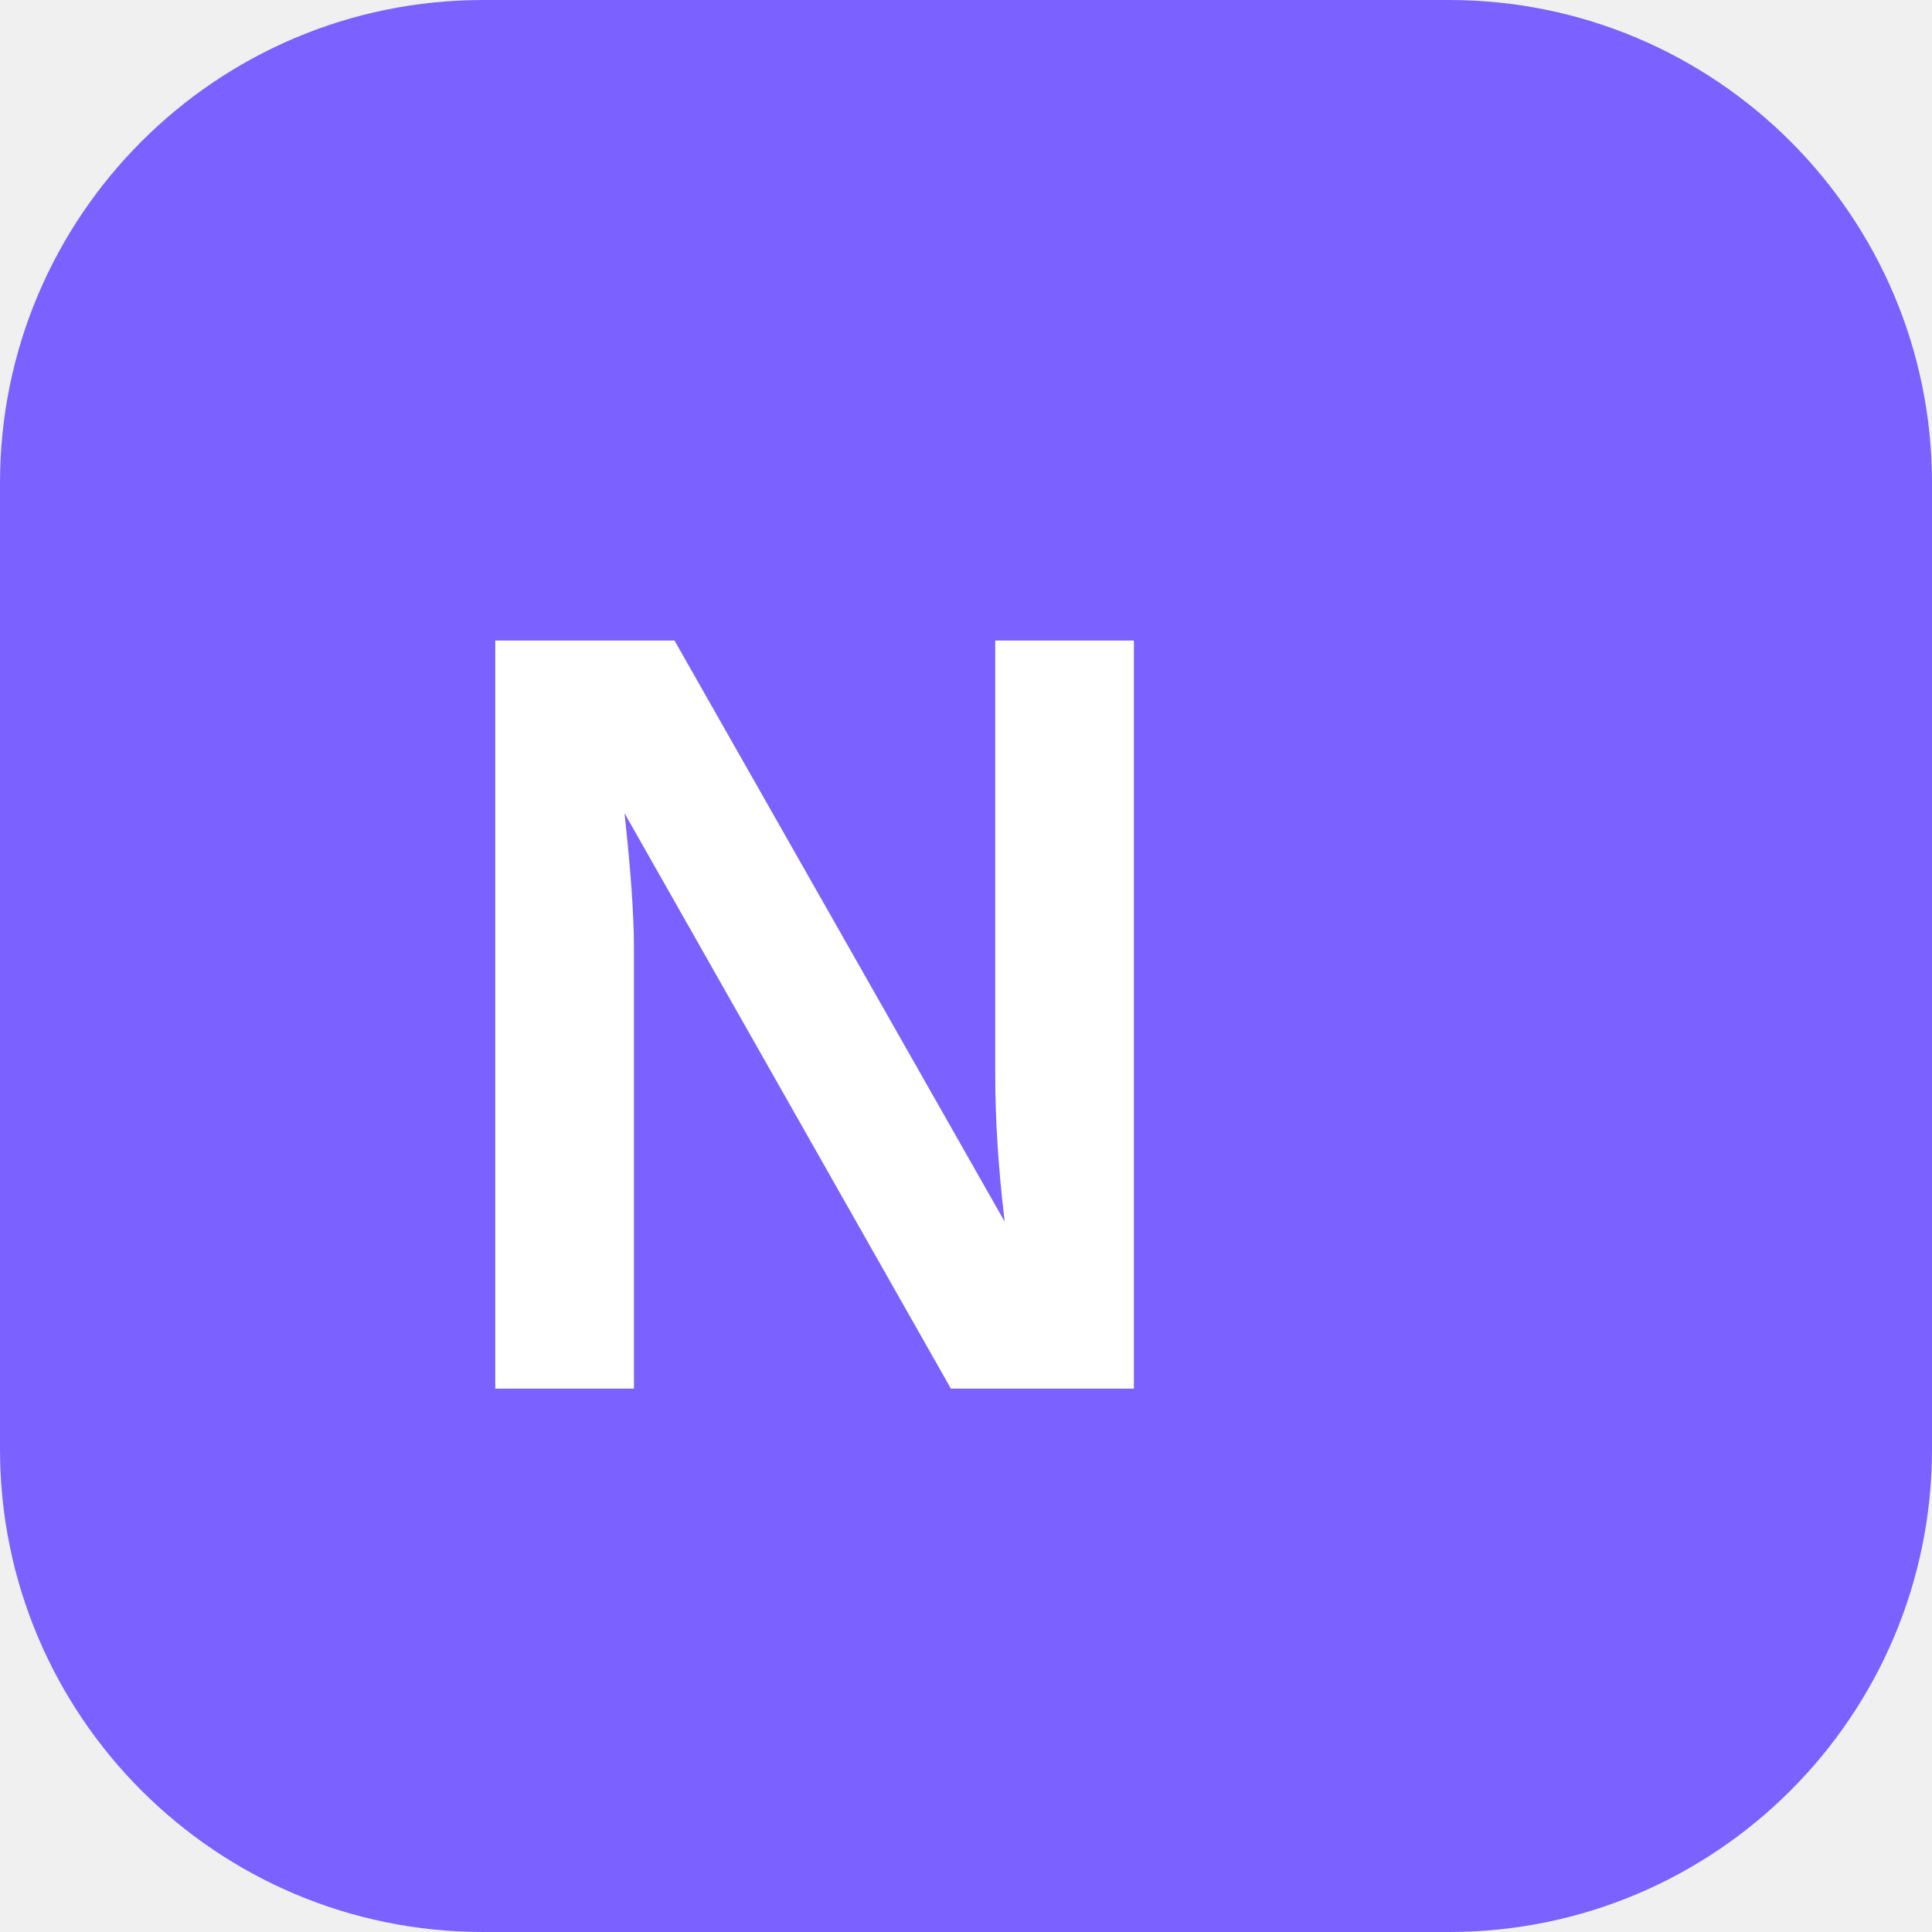
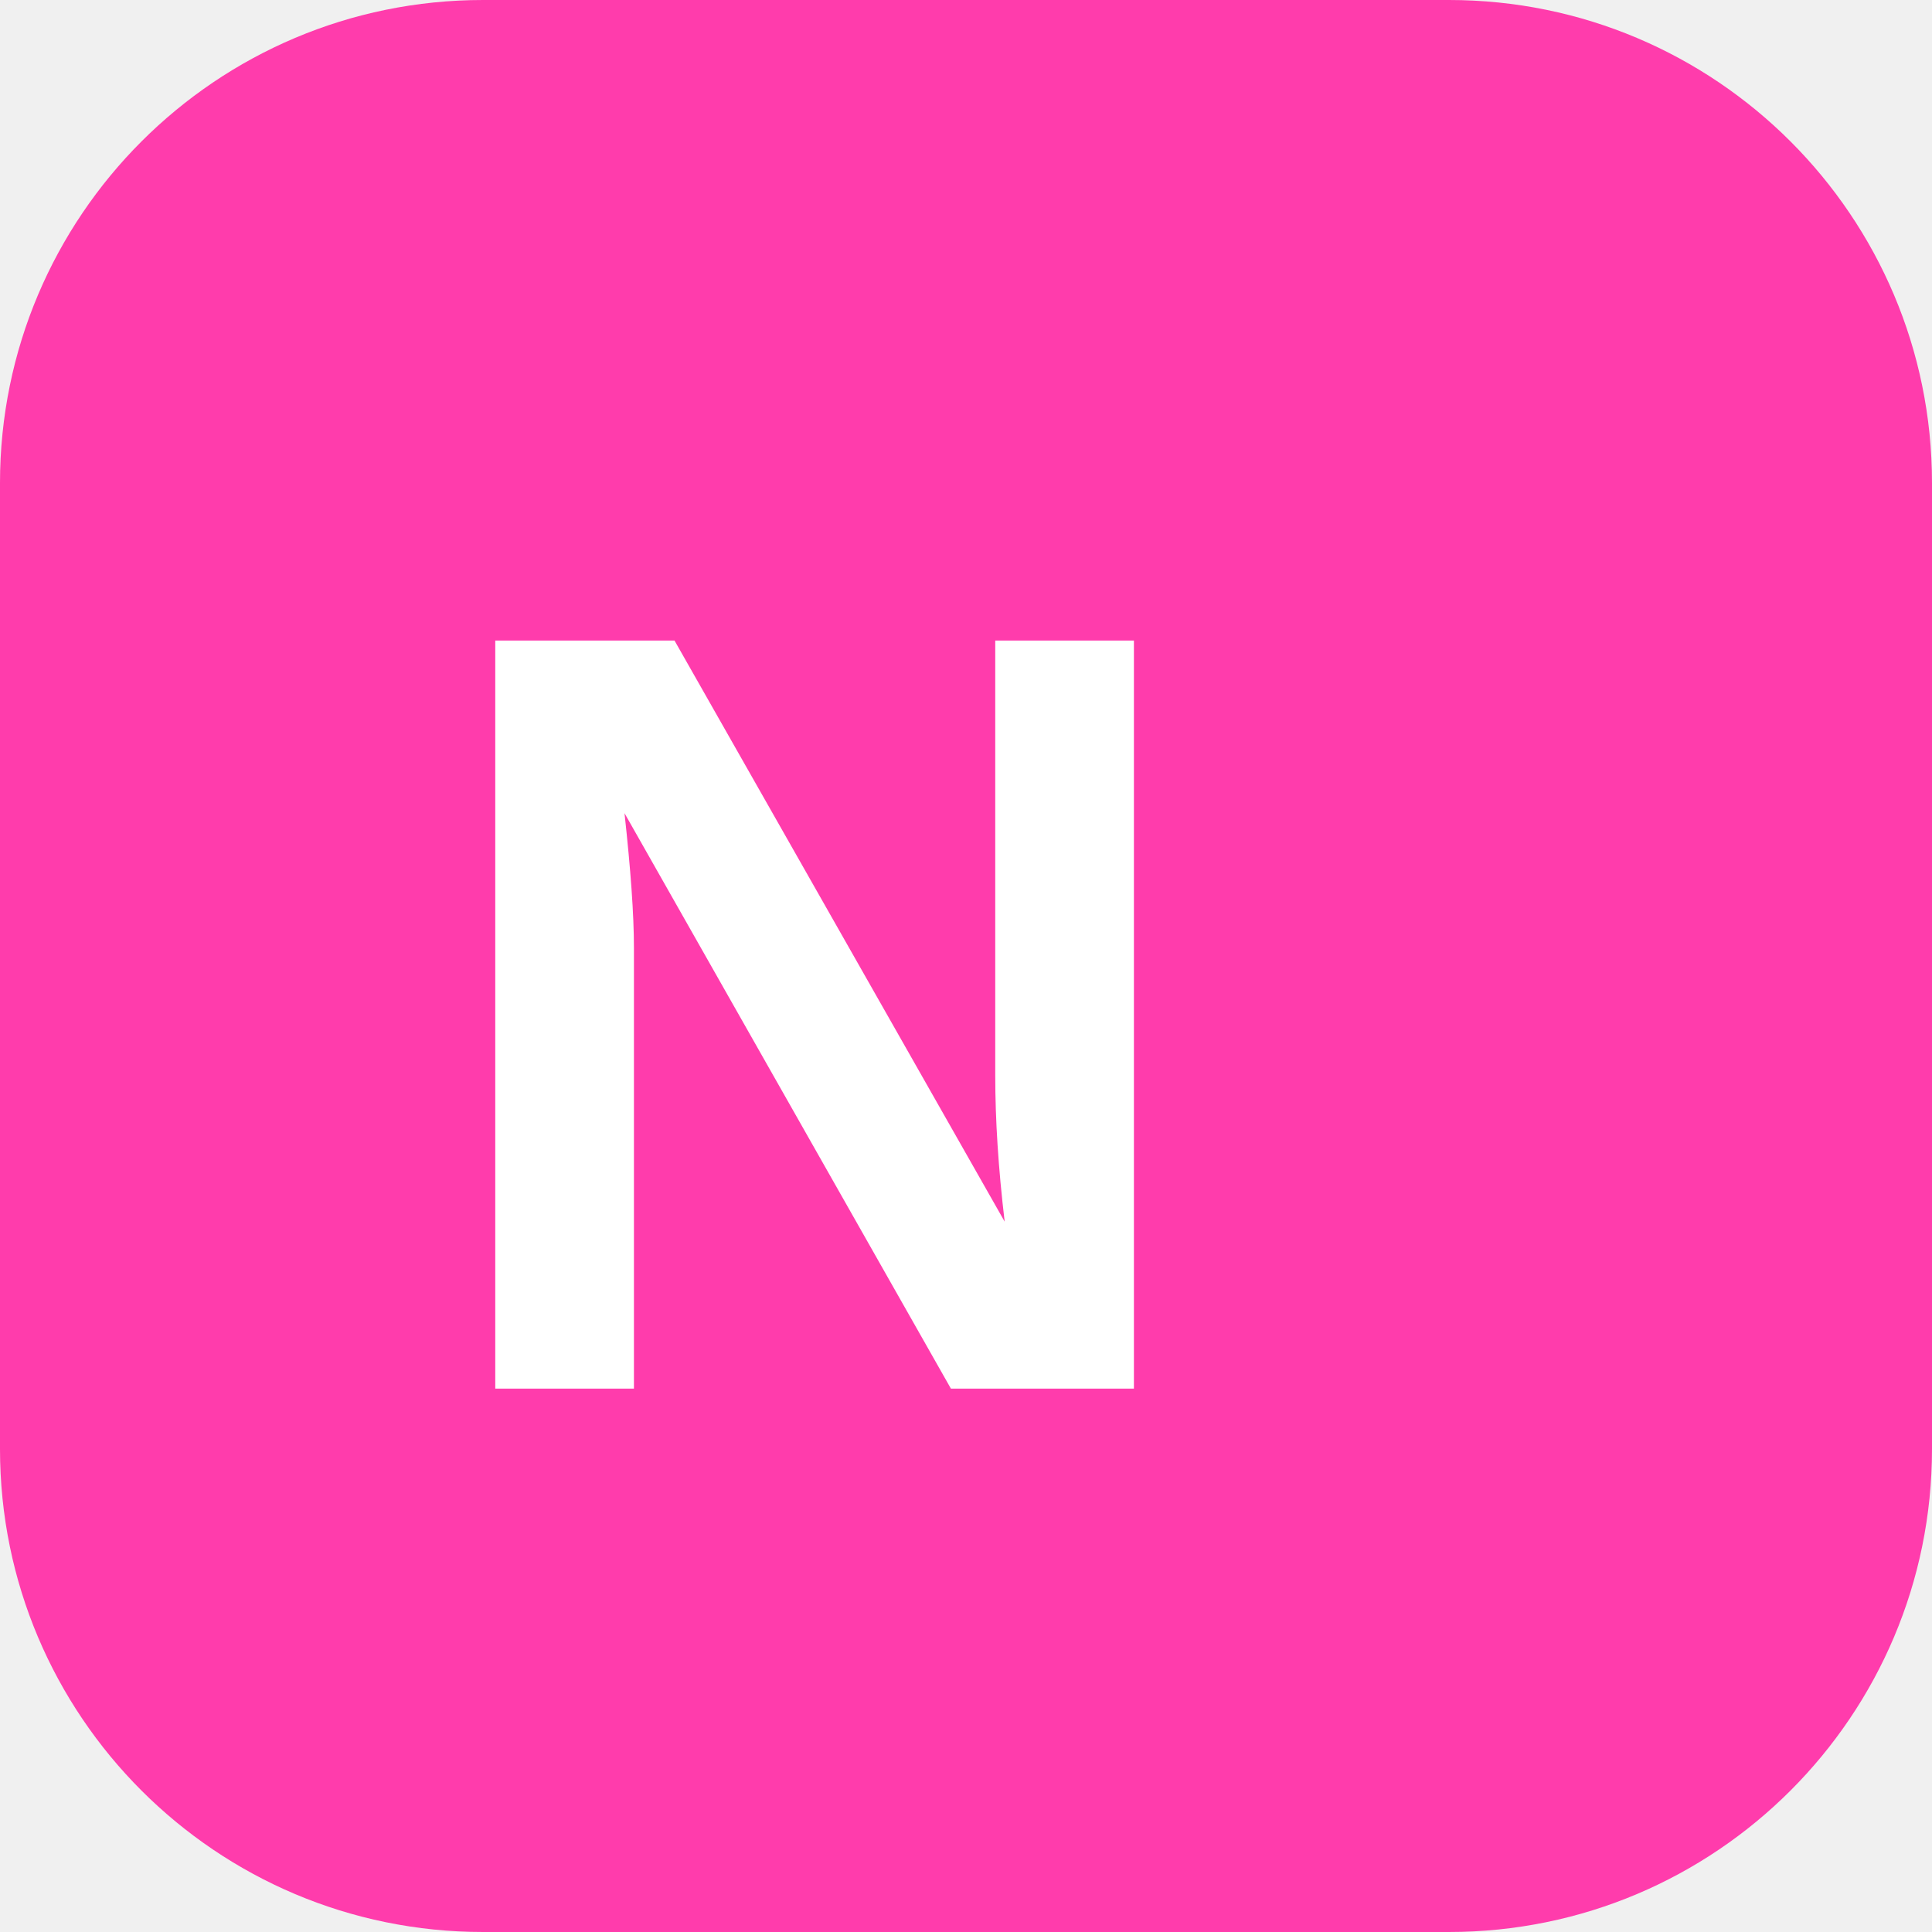
<svg xmlns="http://www.w3.org/2000/svg" viewBox="0 0 32 32">
-   <rect width="32" height="32" rx="8" fill="#7B61FF" />
+   <rect width="32" height="32" rx="8" fill="#FF3CAC" />
  <text x="7" y="23" font-family="Arial,sans-serif" font-weight="900" font-size="18" fill="white">N</text>
</svg>
